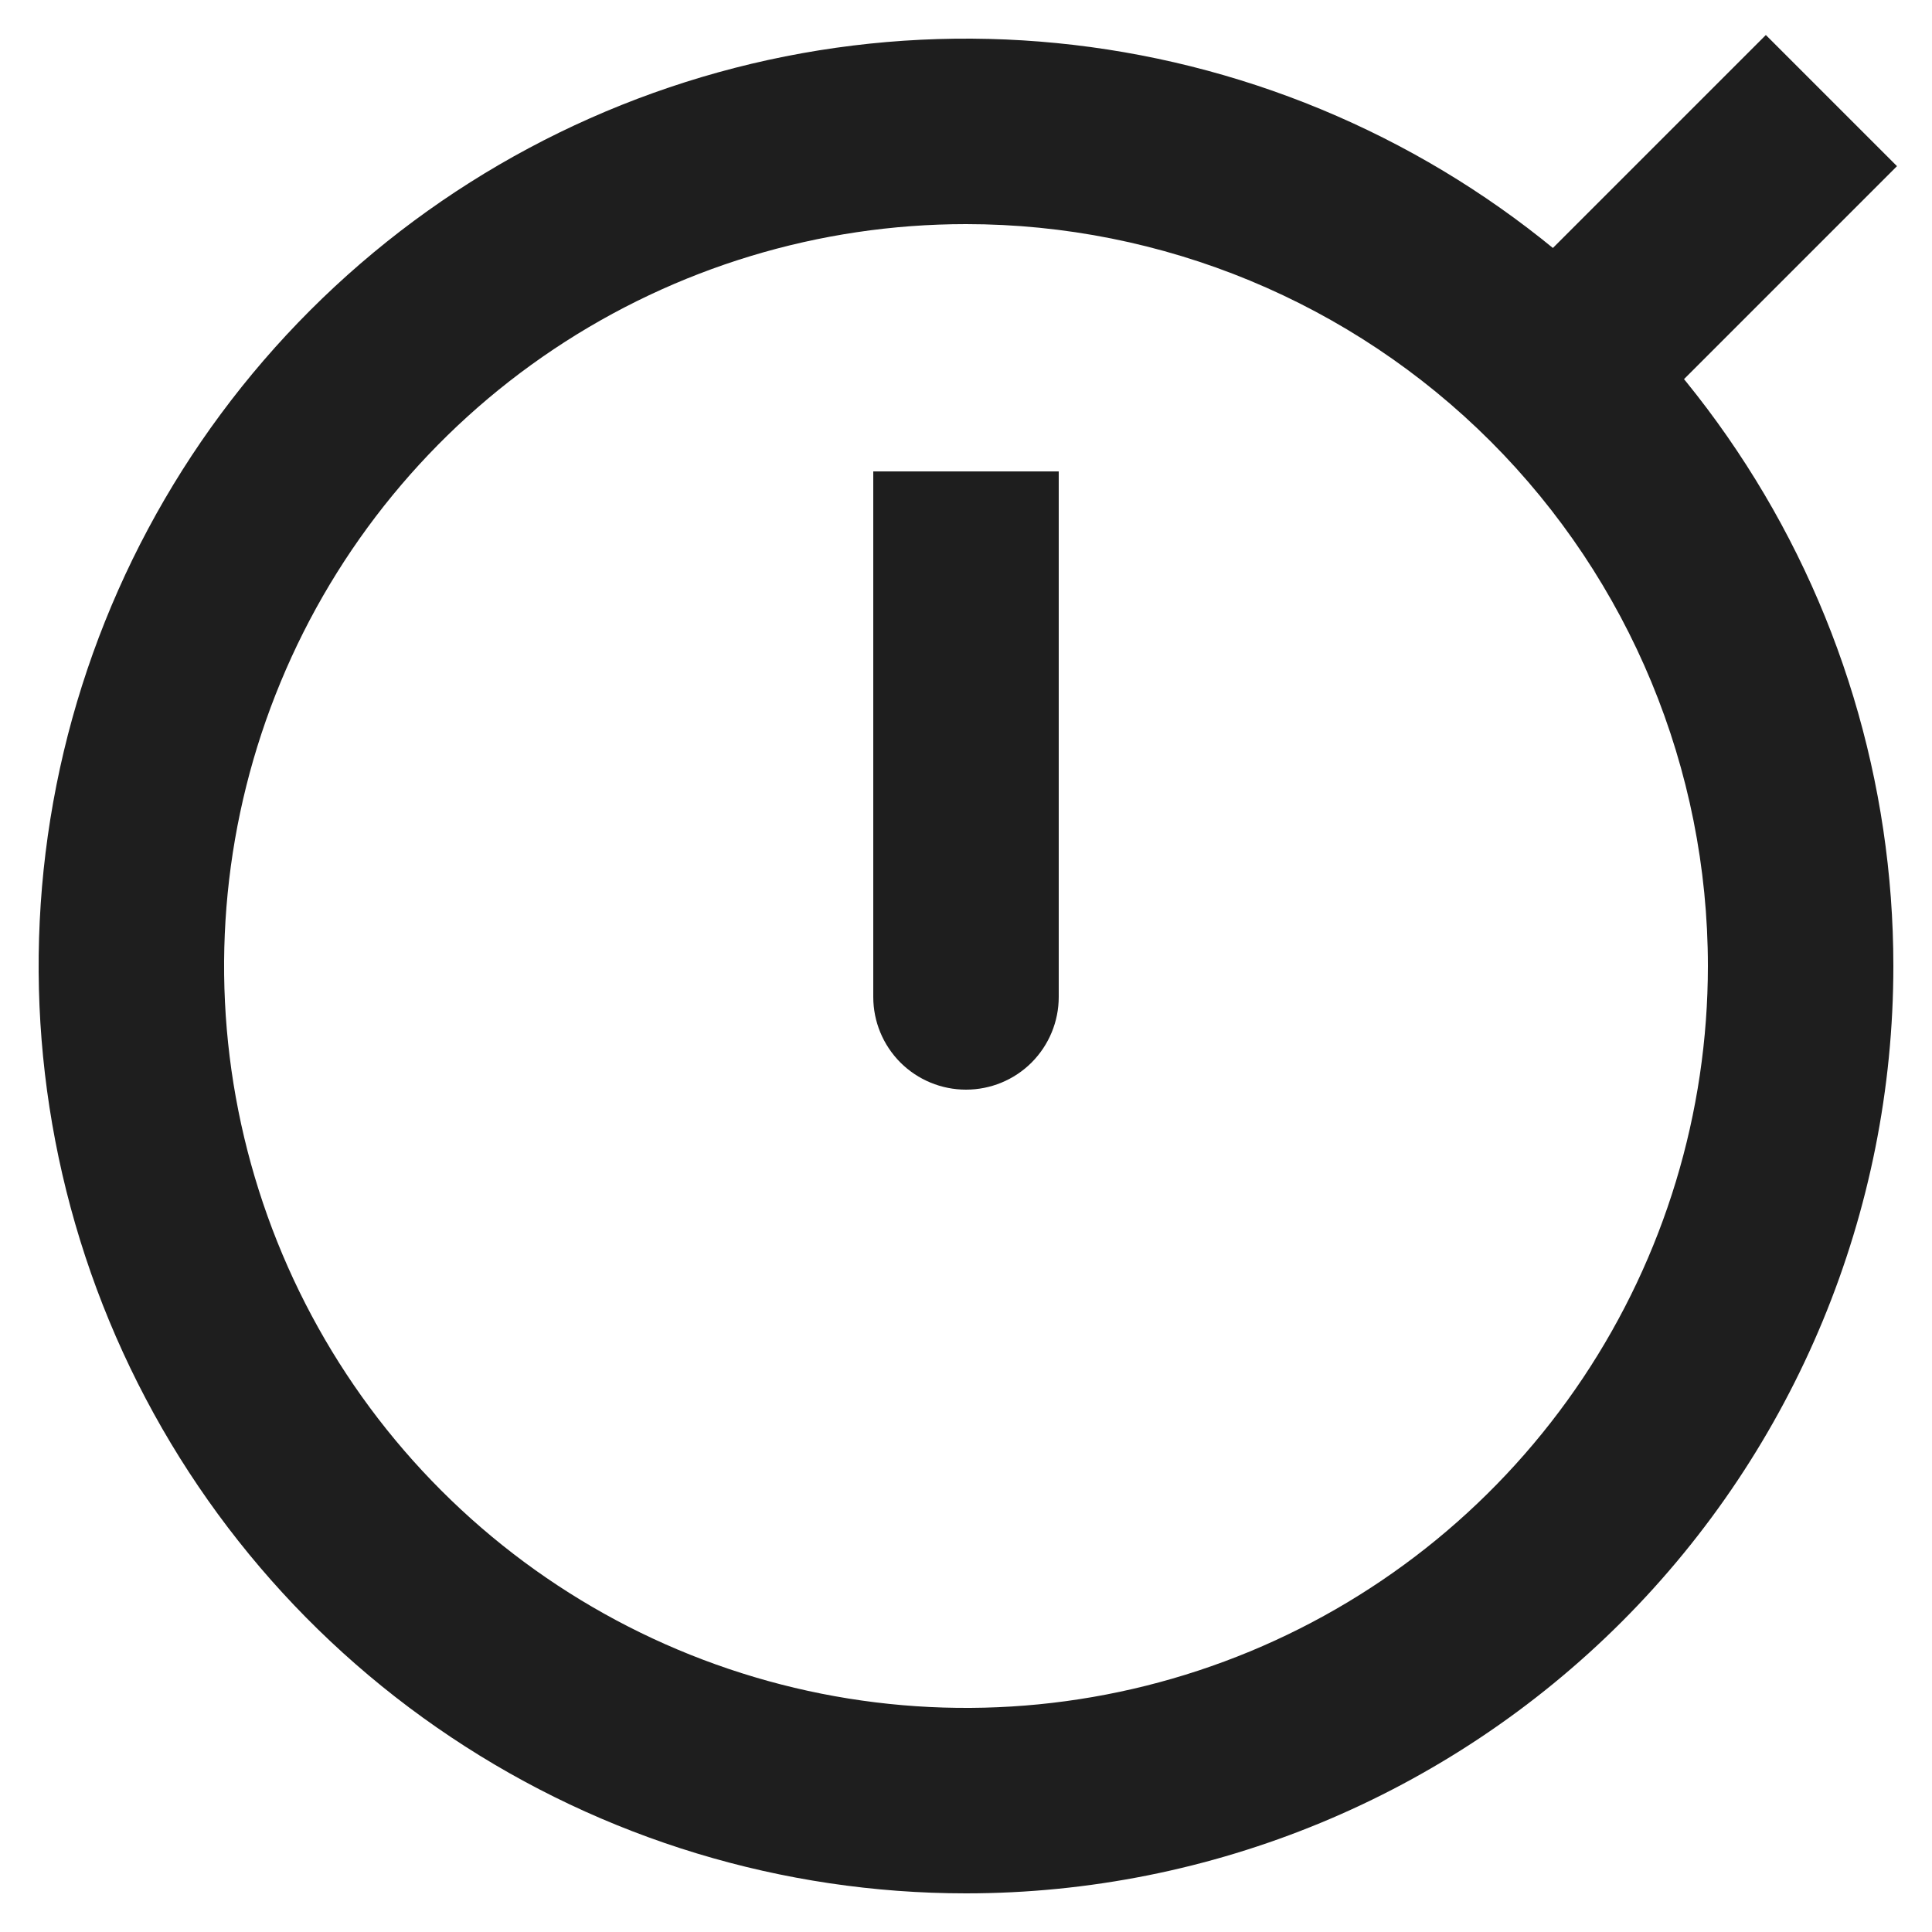
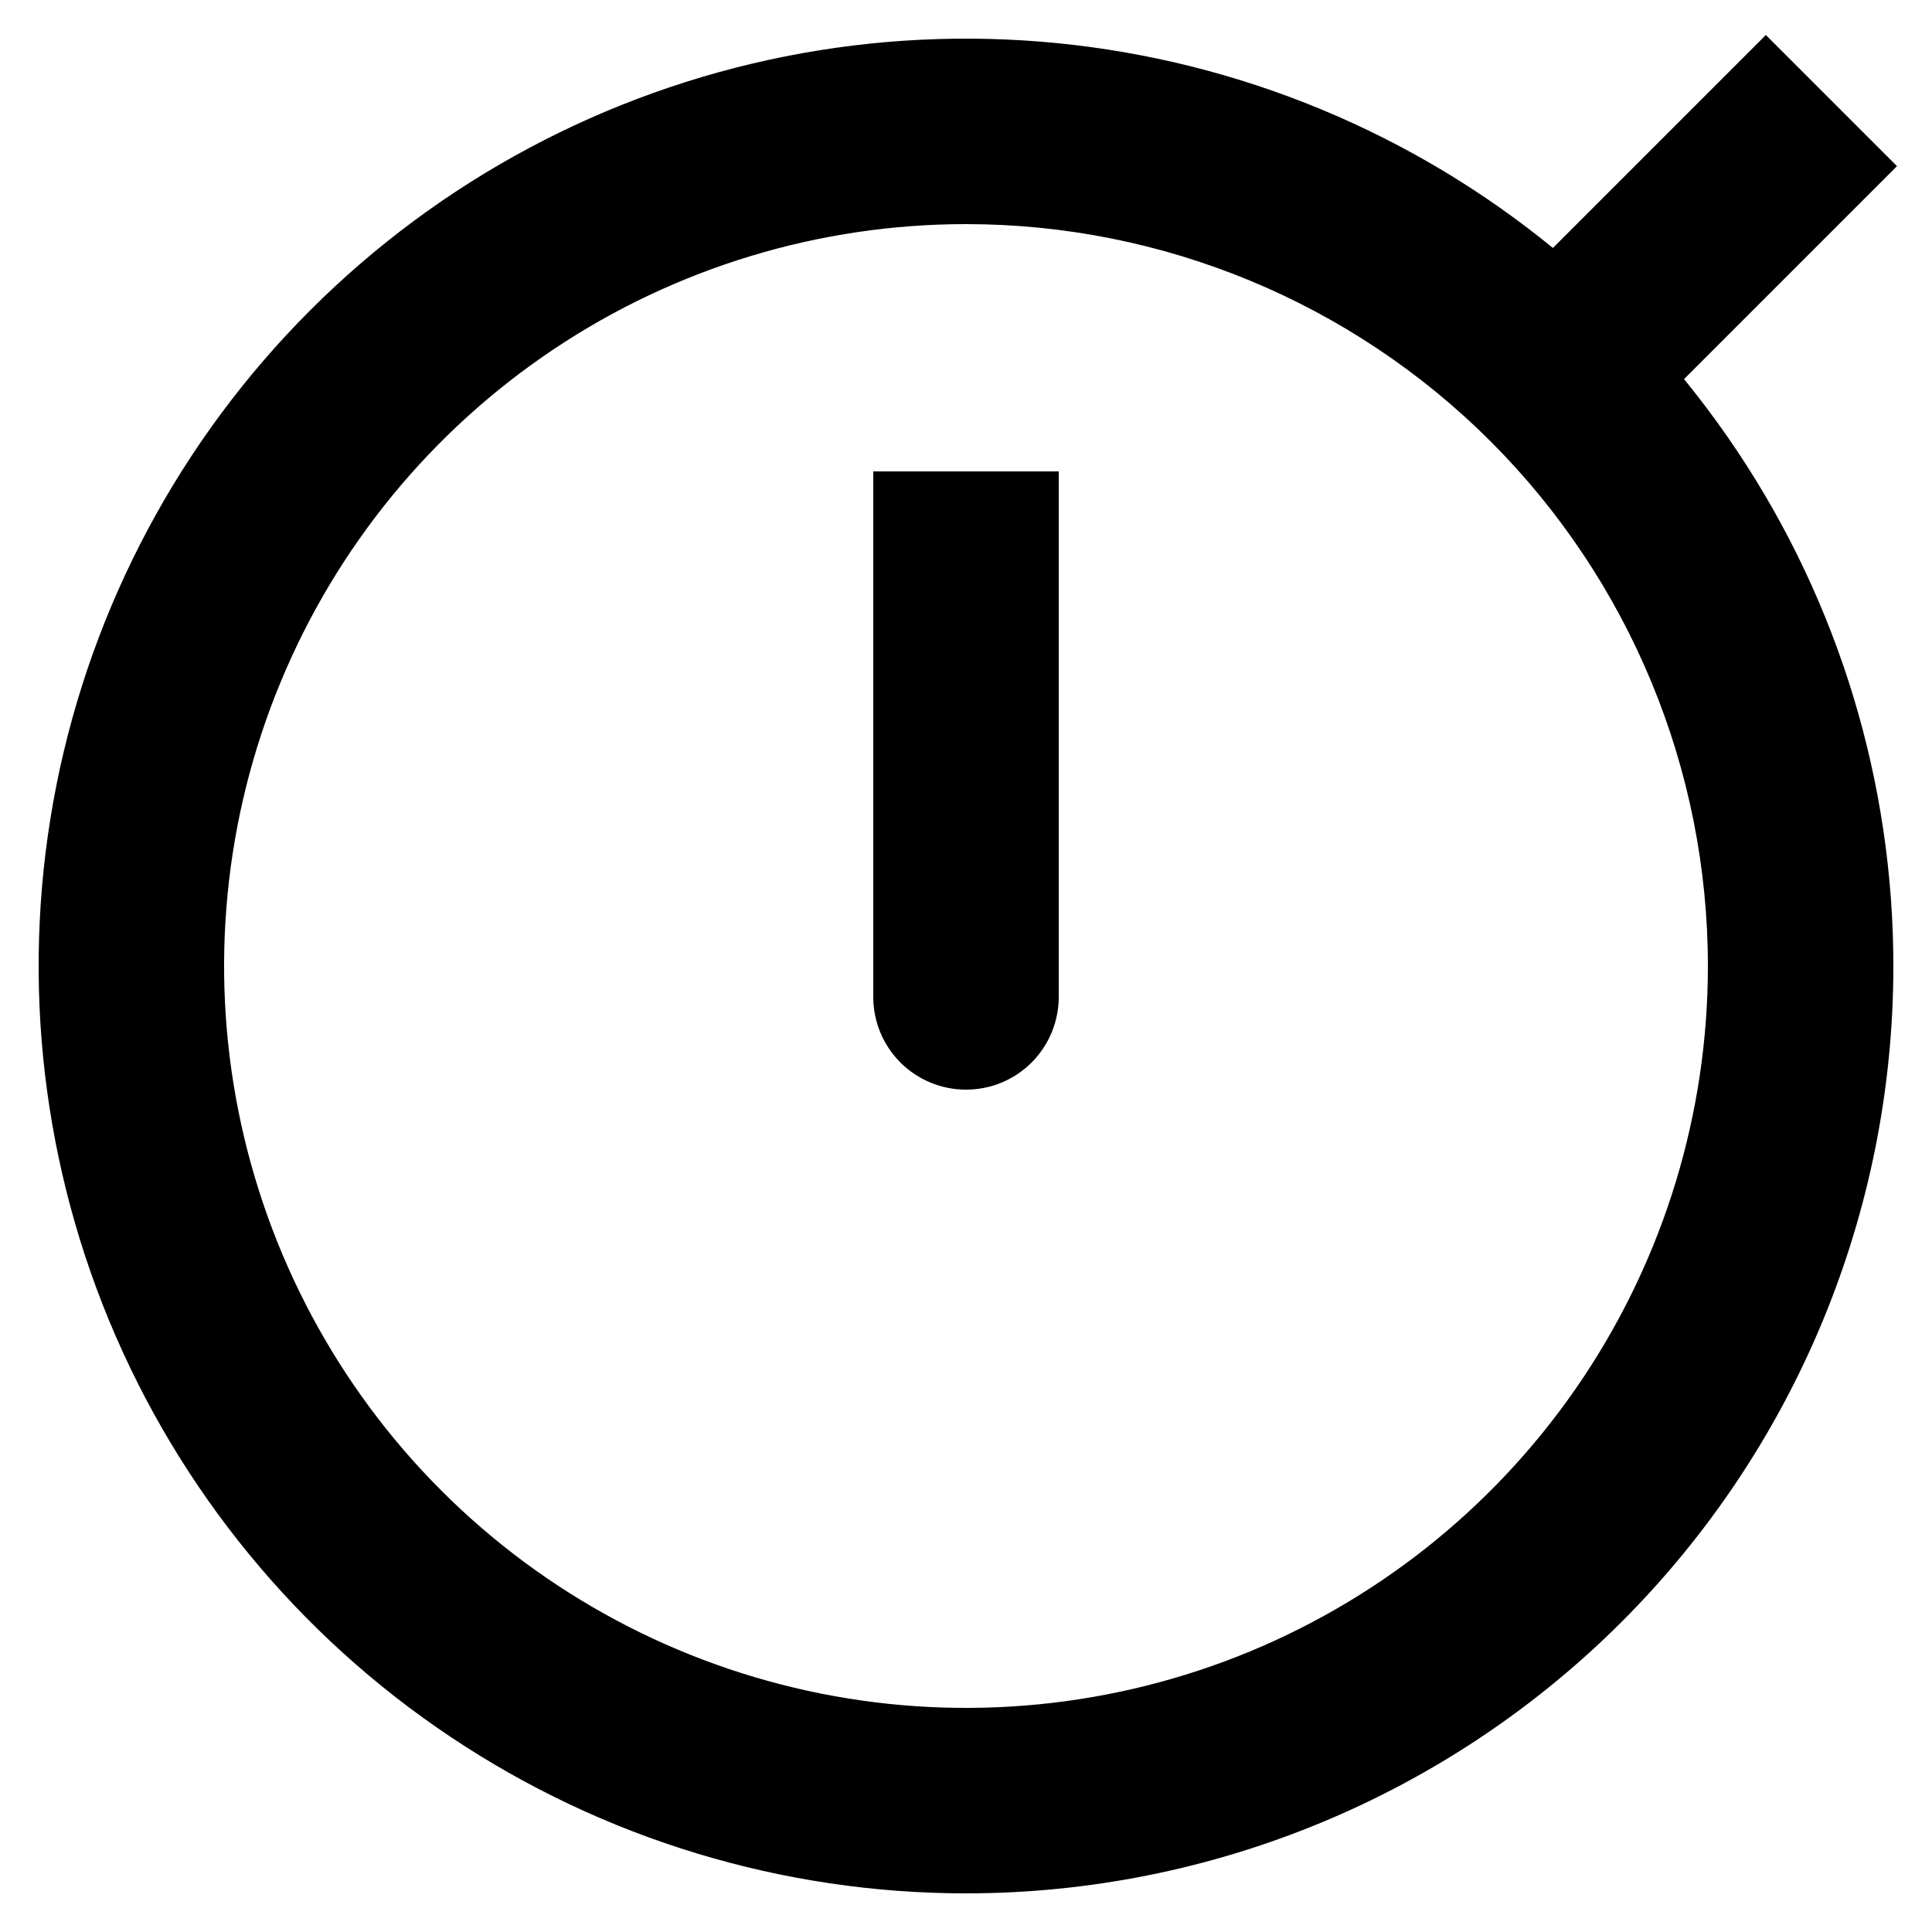
<svg xmlns="http://www.w3.org/2000/svg" width="24" height="24" viewBox="0 0 24 24" fill="none">
-   <path d="M12 23.52C9.722 23.52 7.494 22.844 5.6 21.578C3.705 20.313 2.229 18.514 1.357 16.409C0.485 14.303 0.257 11.987 0.701 9.753C1.146 7.518 2.243 5.465 3.854 3.854C5.465 2.243 7.518 1.146 9.753 0.701C11.987 0.257 14.303 0.485 16.409 1.357C18.514 2.229 20.313 3.705 21.578 5.6C22.844 7.494 23.52 9.722 23.52 12C23.52 15.055 22.306 17.985 20.146 20.146C17.985 22.306 15.055 23.52 12 23.52ZM12 2.784C10.177 2.784 8.395 3.325 6.88 4.337C5.364 5.35 4.183 6.789 3.486 8.473C2.788 10.157 2.605 12.01 2.961 13.798C3.317 15.586 4.194 17.228 5.483 18.517C6.772 19.806 8.414 20.683 10.202 21.039C11.99 21.395 13.843 21.212 15.527 20.515C17.211 19.817 18.65 18.636 19.663 17.12C20.675 15.605 21.216 13.823 21.216 12C21.216 9.556 20.245 7.212 18.517 5.483C16.788 3.755 14.444 2.784 12 2.784V2.784Z" fill="#1E1E1E" />
-   <path d="M12 13.536C11.694 13.536 11.402 13.415 11.185 13.199C10.969 12.982 10.848 12.69 10.848 12.384V5.856H13.152V12.384C13.152 12.69 13.031 12.982 12.815 13.199C12.599 13.415 12.306 13.536 12 13.536V13.536Z" fill="#1E1E1E" />
-   <path d="M21.936 0.435L18.865 3.506L20.494 5.135L23.565 2.064L21.936 0.435Z" fill="#1E1E1E" />
+   <path d="M12 23.52C9.722 23.52 7.494 22.844 5.6 21.578C3.705 20.313 2.229 18.514 1.357 16.409C0.485 14.303 0.257 11.987 0.701 9.753C1.146 7.518 2.243 5.465 3.854 3.854C5.465 2.243 7.518 1.146 9.753 0.701C11.987 0.257 14.303 0.485 16.409 1.357C18.514 2.229 20.313 3.705 21.578 5.6C22.844 7.494 23.52 9.722 23.52 12C23.52 15.055 22.306 17.985 20.146 20.146C17.985 22.306 15.055 23.52 12 23.52ZM12 2.784C10.177 2.784 8.395 3.325 6.88 4.337C5.364 5.35 4.183 6.789 3.486 8.473C2.788 10.157 2.605 12.01 2.961 13.798C3.317 15.586 4.194 17.228 5.483 18.517C6.772 19.806 8.414 20.683 10.202 21.039C11.99 21.395 13.843 21.212 15.527 20.515C17.211 19.817 18.65 18.636 19.663 17.12C20.675 15.605 21.216 13.823 21.216 12C21.216 9.556 20.245 7.212 18.517 5.483C16.788 3.755 14.444 2.784 12 2.784V2.784Z" fill="currentColor" />
+   <path d="M12 13.536C11.694 13.536 11.402 13.415 11.185 13.199C10.969 12.982 10.848 12.69 10.848 12.384V5.856H13.152V12.384C13.152 12.69 13.031 12.982 12.815 13.199C12.599 13.415 12.306 13.536 12 13.536V13.536Z" fill="currentColor" />
+   <path d="M21.936 0.435L18.865 3.506L20.494 5.135L23.565 2.064L21.936 0.435Z" fill="currentColor" />
</svg>
